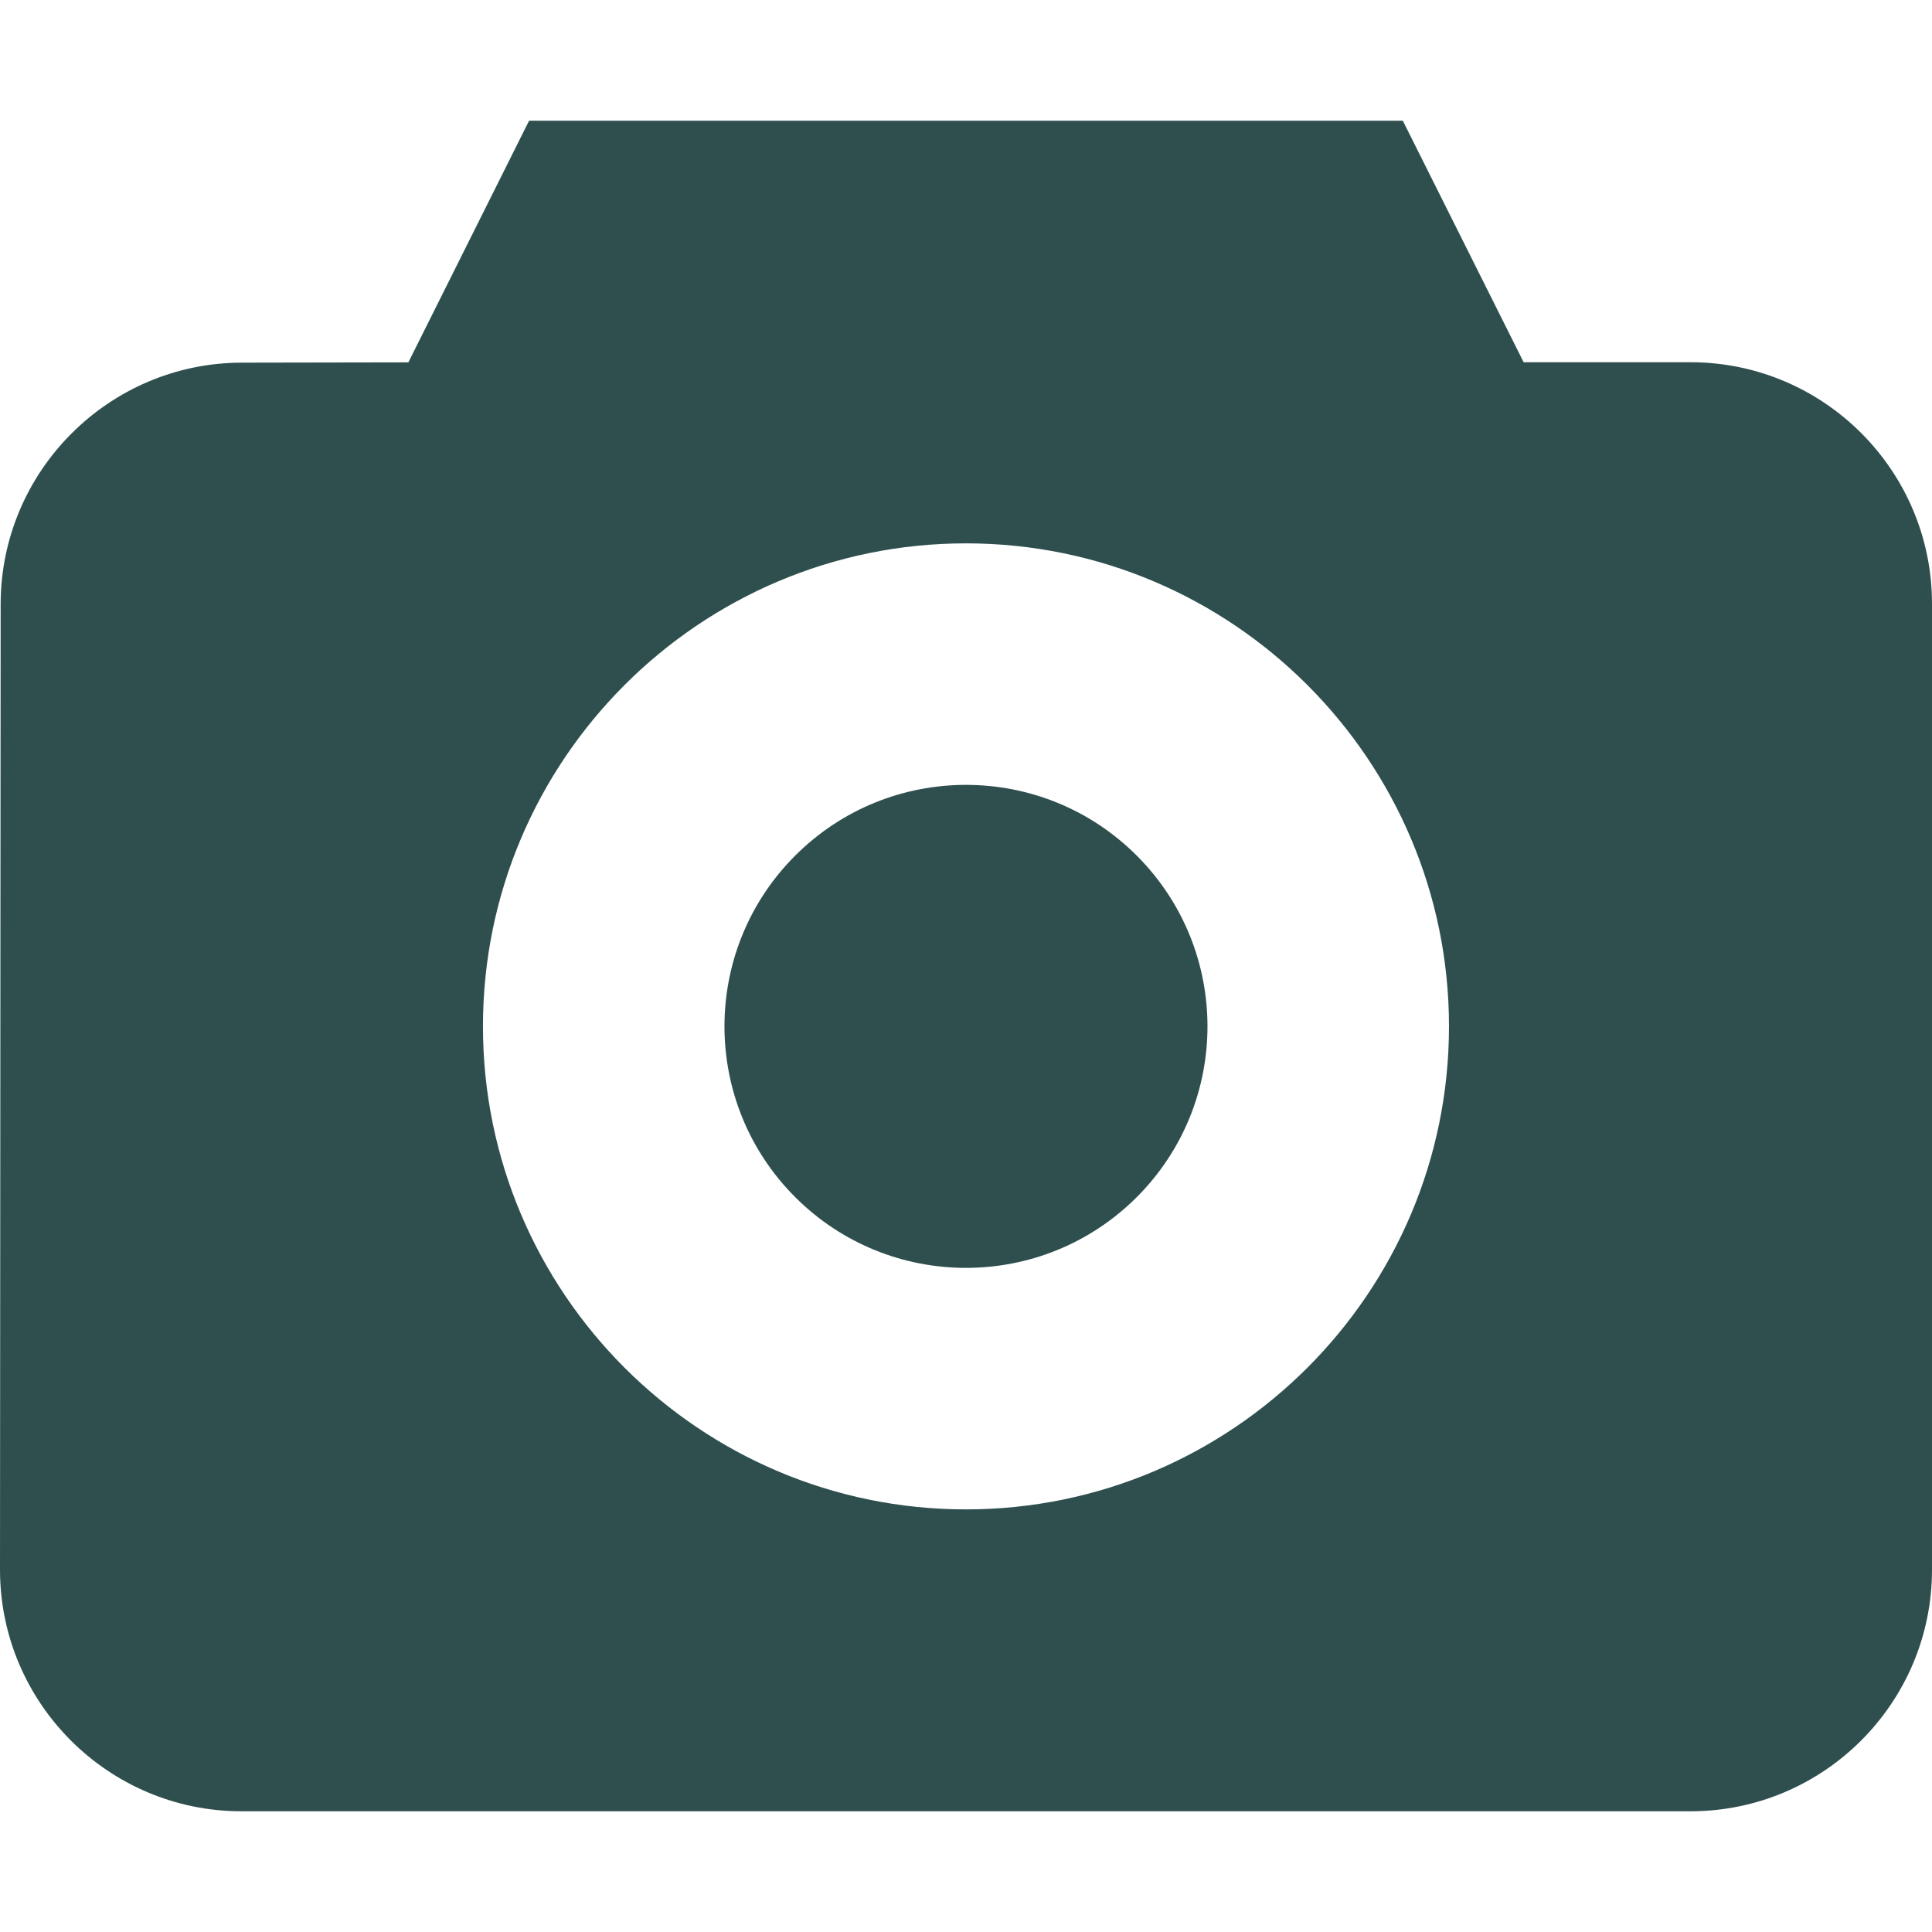
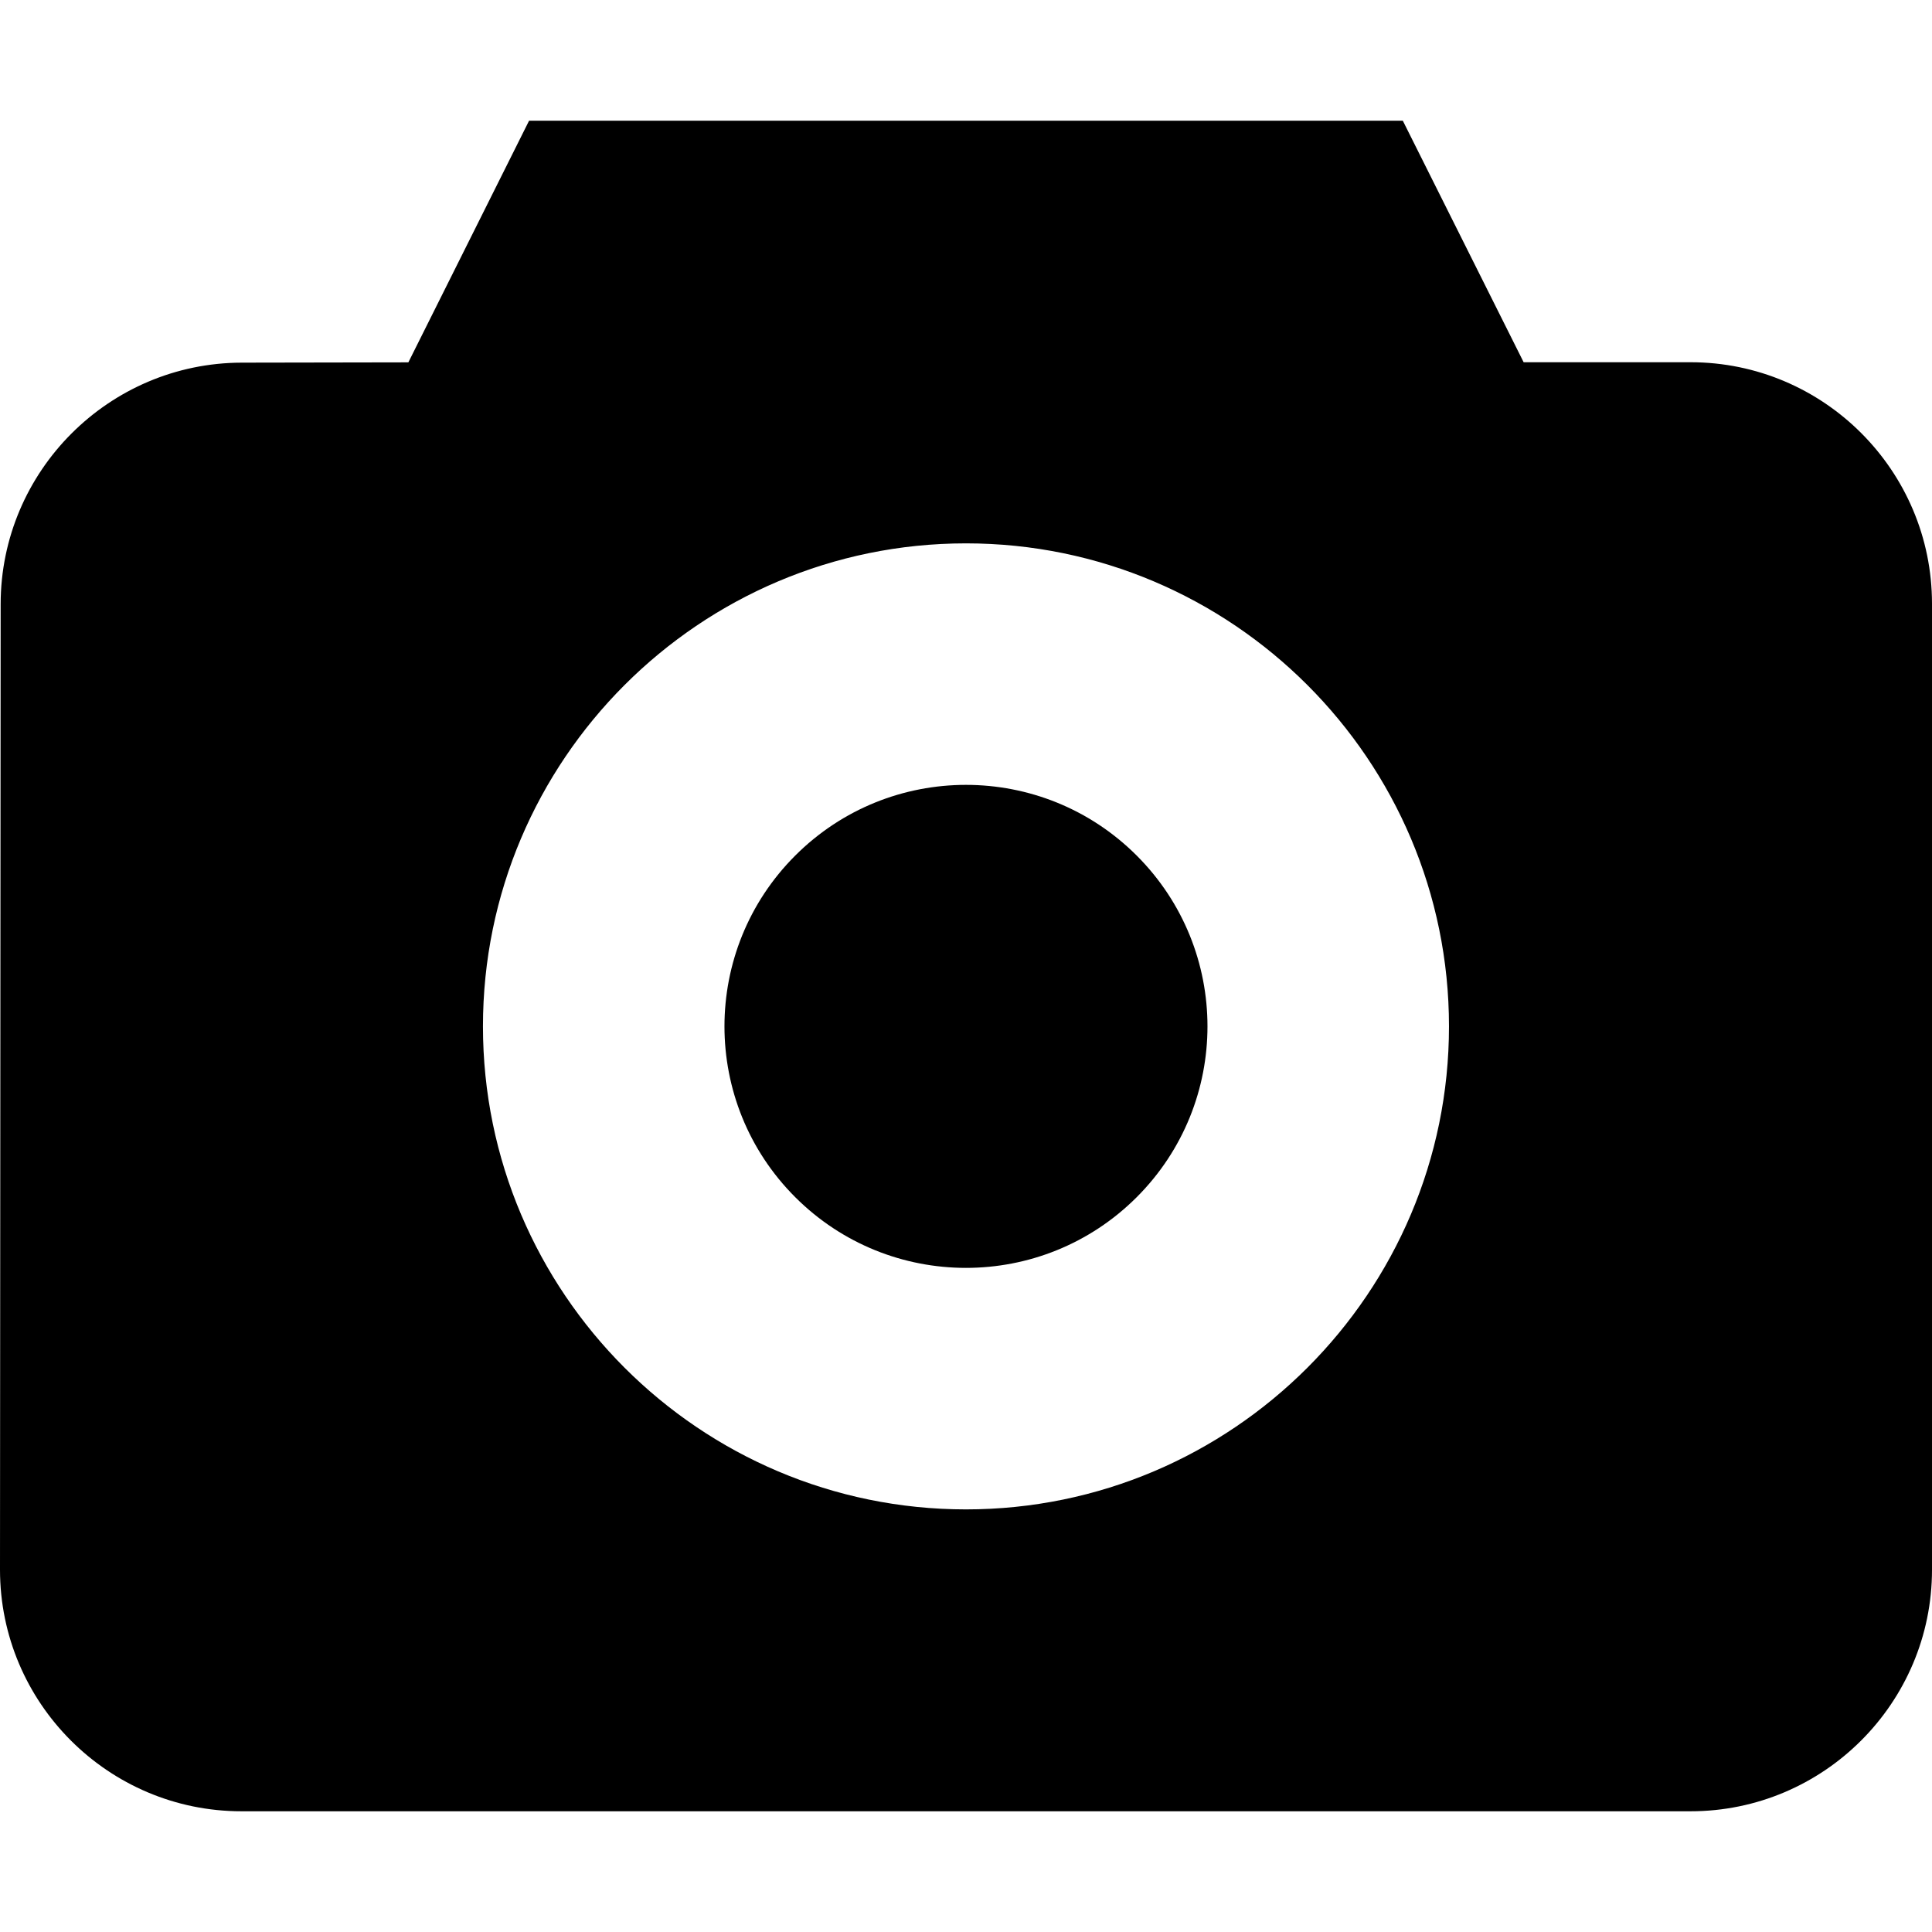
<svg xmlns="http://www.w3.org/2000/svg" id="Capa_1" enable-background="new 0 0 488.455 488.455" height="512" viewBox="0 0 488.455 488.455" width="512">
-   <path style="fill:#2f4f4f" d="m287.396 216.317c23.845 23.845 23.845 62.505 0 86.35s-62.505 23.845-86.35 0-23.845-62.505 0-86.35 62.505-23.845 86.35 0" />
-   <path style="fill:#2f4f4f" d="m427.397 91.581h-42.187l-30.544-61.059h-220.906l-30.515 61.089-42.127.075c-33.585.06-60.925 27.429-60.954 61.029l-.164 244.145c0 33.675 27.384 61.074 61.059 61.074h366.338c33.675 0 61.059-27.384 61.059-61.059v-244.236c-.001-33.674-27.385-61.058-61.059-61.058zm-183.177 290.029c-67.335 0-122.118-54.783-122.118-122.118s54.783-122.118 122.118-122.118 122.118 54.783 122.118 122.118-54.783 122.118-122.118 122.118z" />
+   <path style="fill:#000" d="m287.396 216.317c23.845 23.845 23.845 62.505 0 86.35s-62.505 23.845-86.35 0-23.845-62.505 0-86.35 62.505-23.845 86.35 0" />
+   <path style="fill:#000" d="m427.397 91.581h-42.187l-30.544-61.059h-220.906l-30.515 61.089-42.127.075c-33.585.06-60.925 27.429-60.954 61.029l-.164 244.145c0 33.675 27.384 61.074 61.059 61.074h366.338c33.675 0 61.059-27.384 61.059-61.059v-244.236c-.001-33.674-27.385-61.058-61.059-61.058zm-183.177 290.029c-67.335 0-122.118-54.783-122.118-122.118s54.783-122.118 122.118-122.118 122.118 54.783 122.118 122.118-54.783 122.118-122.118 122.118z" />
</svg>
